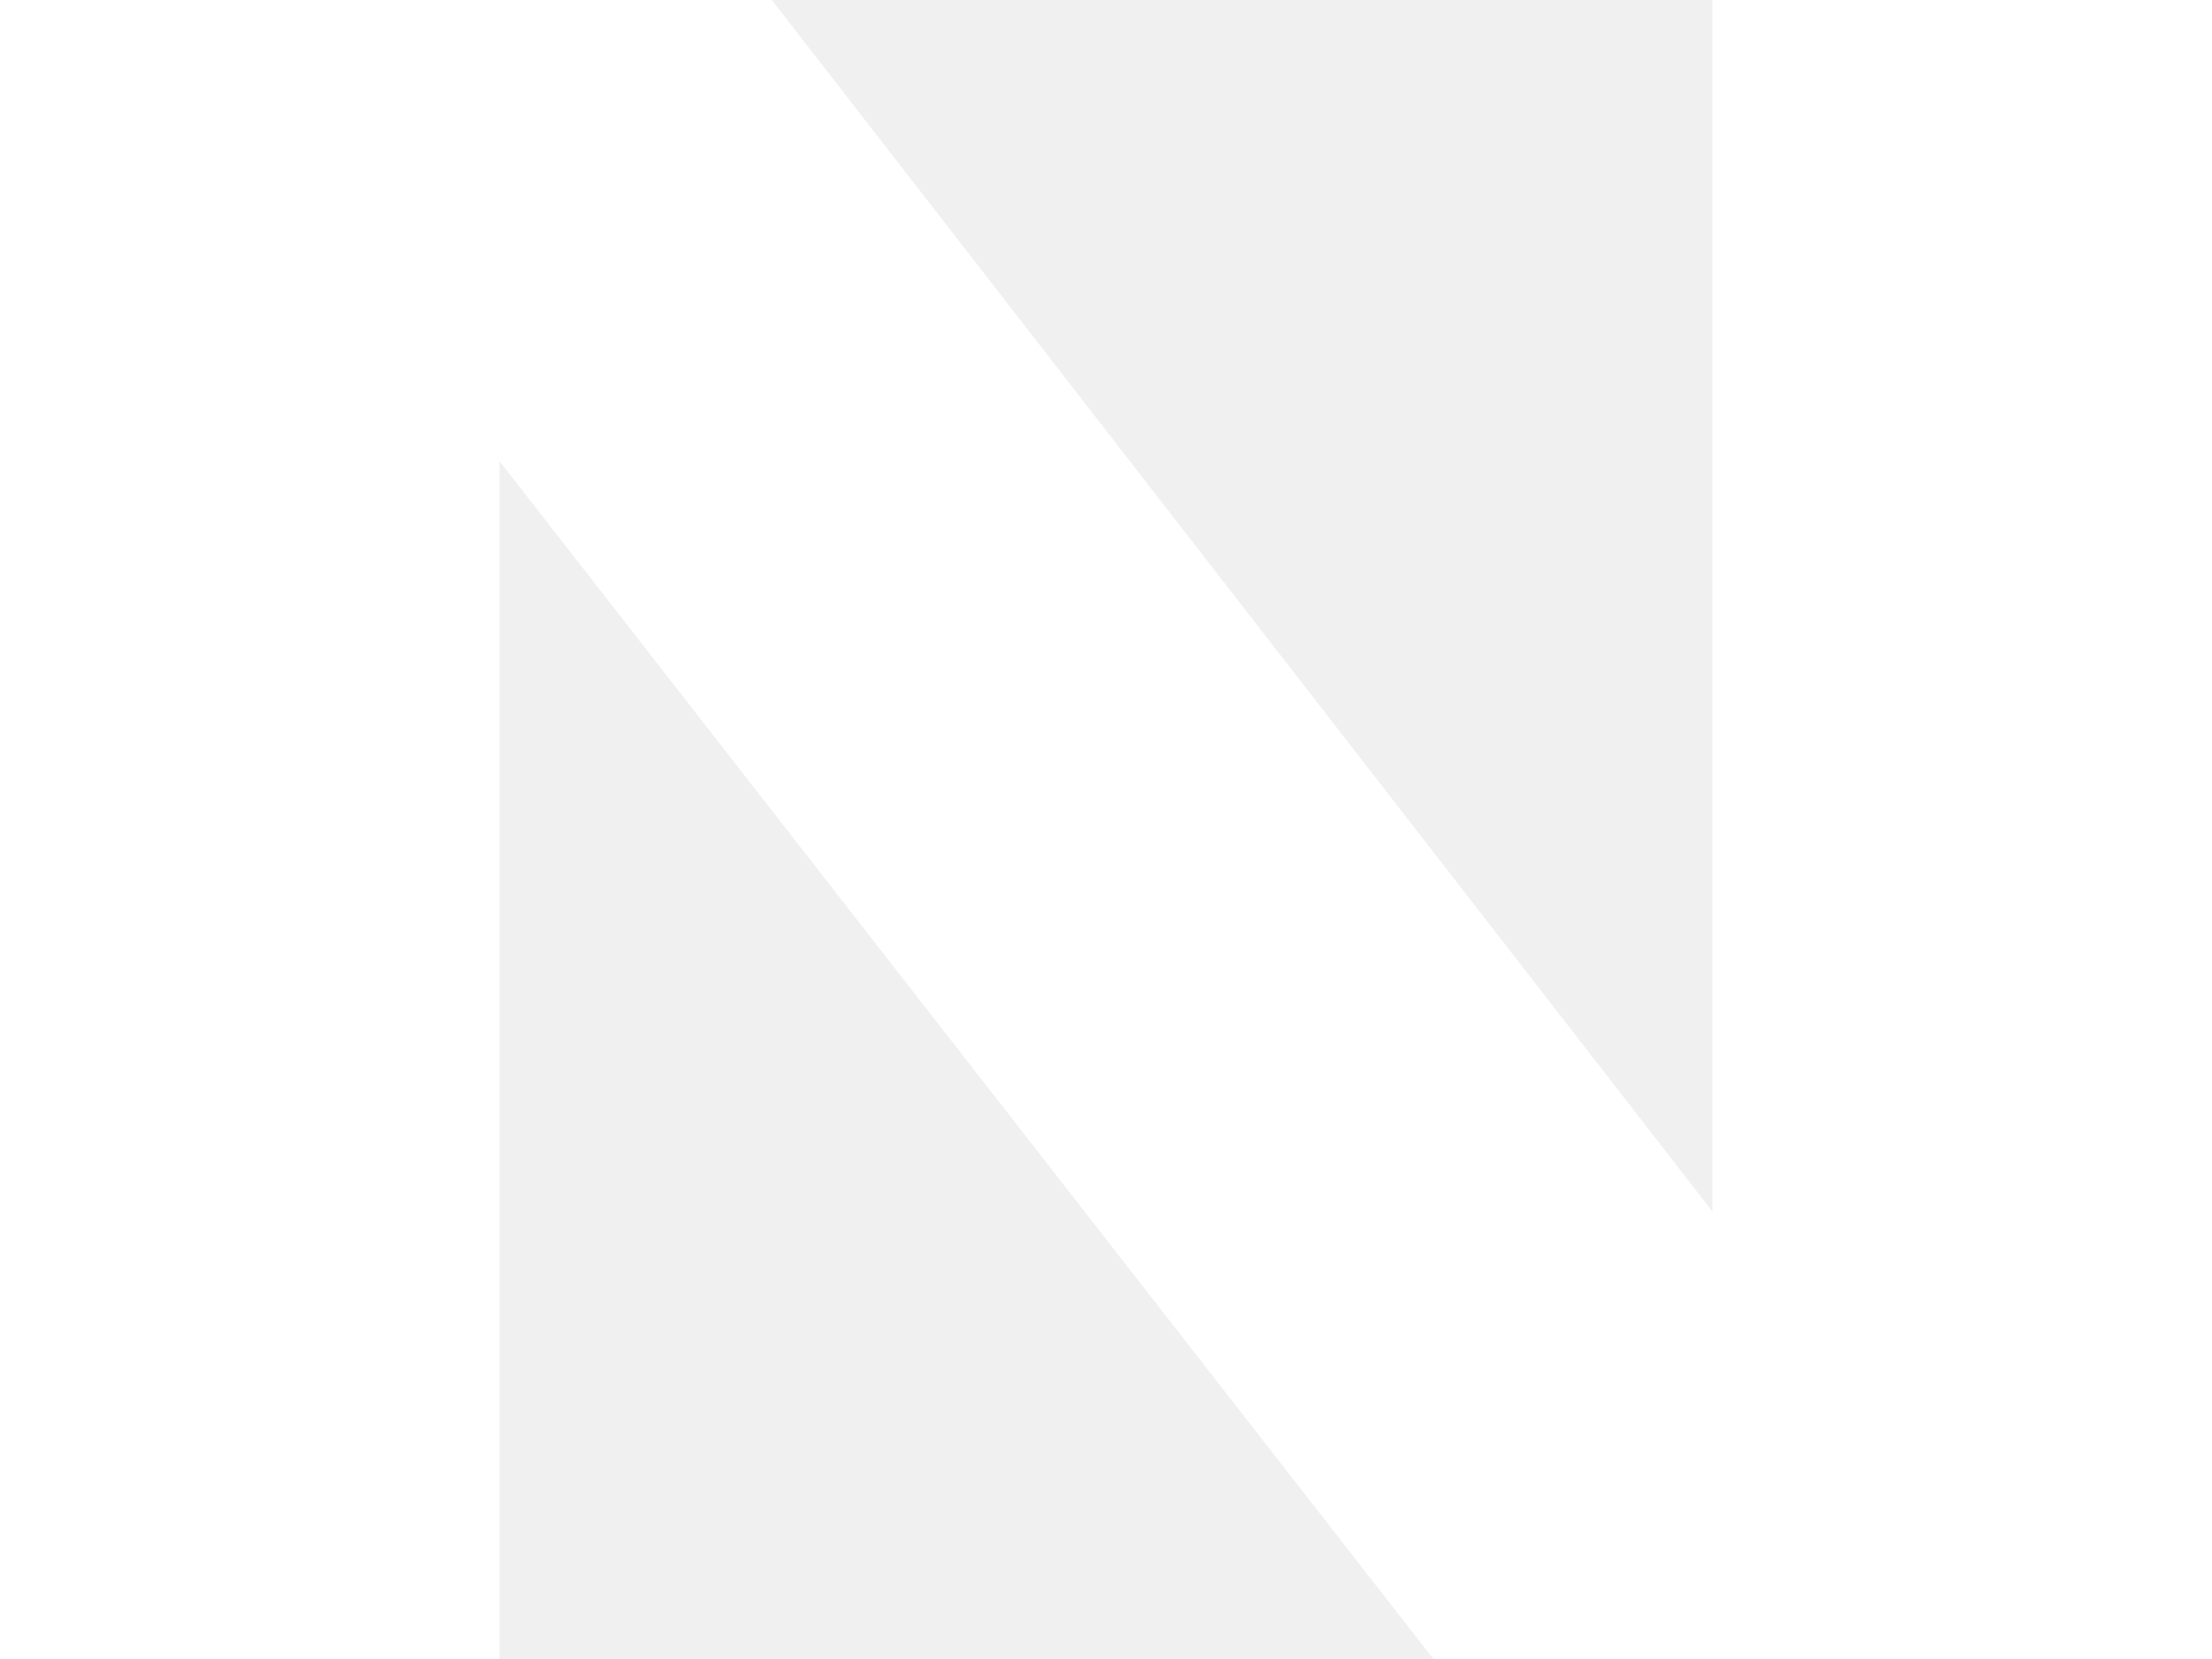
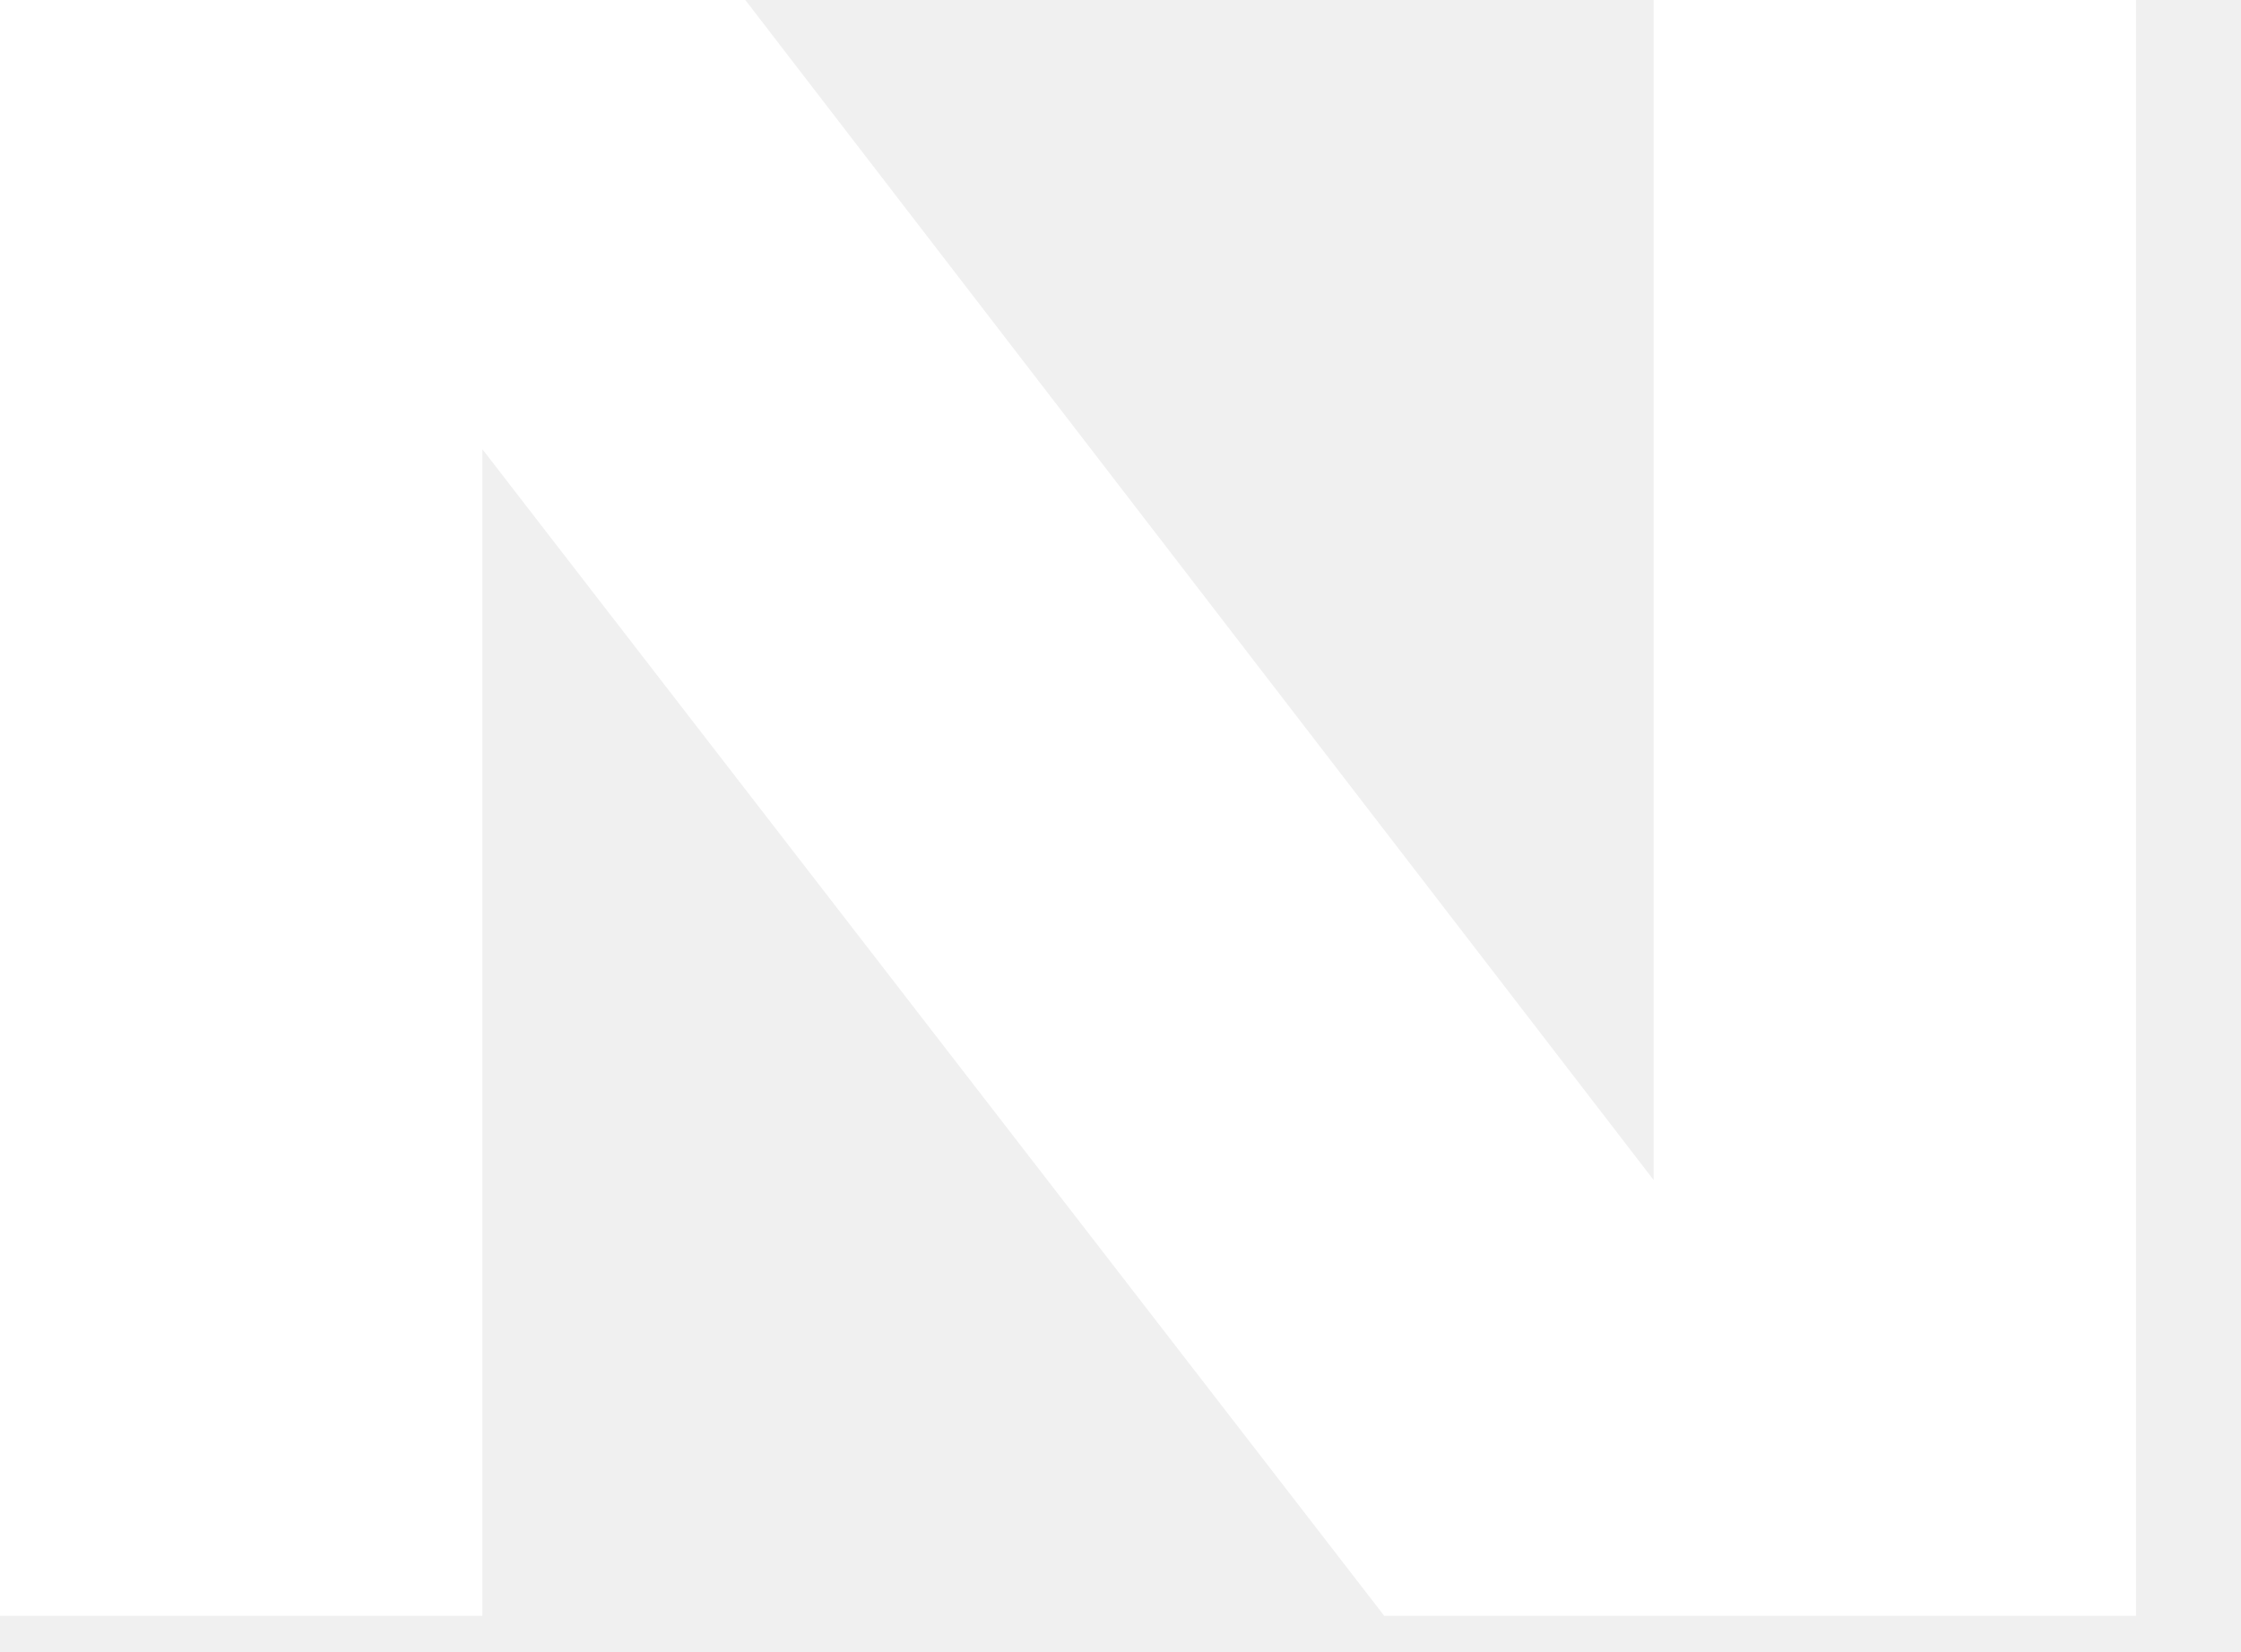
- <svg xmlns="http://www.w3.org/2000/svg" width="24px" height="18px" viewBox="0 0 24 18" version="1.1">
+ <svg xmlns="http://www.w3.org/2000/svg" width="19px" height="14px" viewBox="0 0 19 14" version="1.1">
  <defs />
  <g id="Page-1" stroke="none" stroke-width="1" fill="none" fill-rule="evenodd">
-     <g id="nitrous-logomark" fill="#FFFFFF">
-       <path d="M0,18 L0,0 L8.374,0 L18.58,13.145 L18.58,0 L24,0 L24,18 L15.552,18 L5.42,5.004 L5.42,18 L0,18 Z" id="NITROUS-2" />
+     <g id="nitrous-logomark" transform="translate(8, 2)" fill="#FFFFFF">
+       <path d="M-8,11.7 L-8,-2 L-1.681,-2 L6.02,8.005 L6.02,-2 L10.11,-2 L10.11,11.7 L3.736,11.7 L-3.91,1.809 L-3.91,11.7 L-8,11.7 Z" id="NITROUS-2" />
    </g>
  </g>
</svg>
